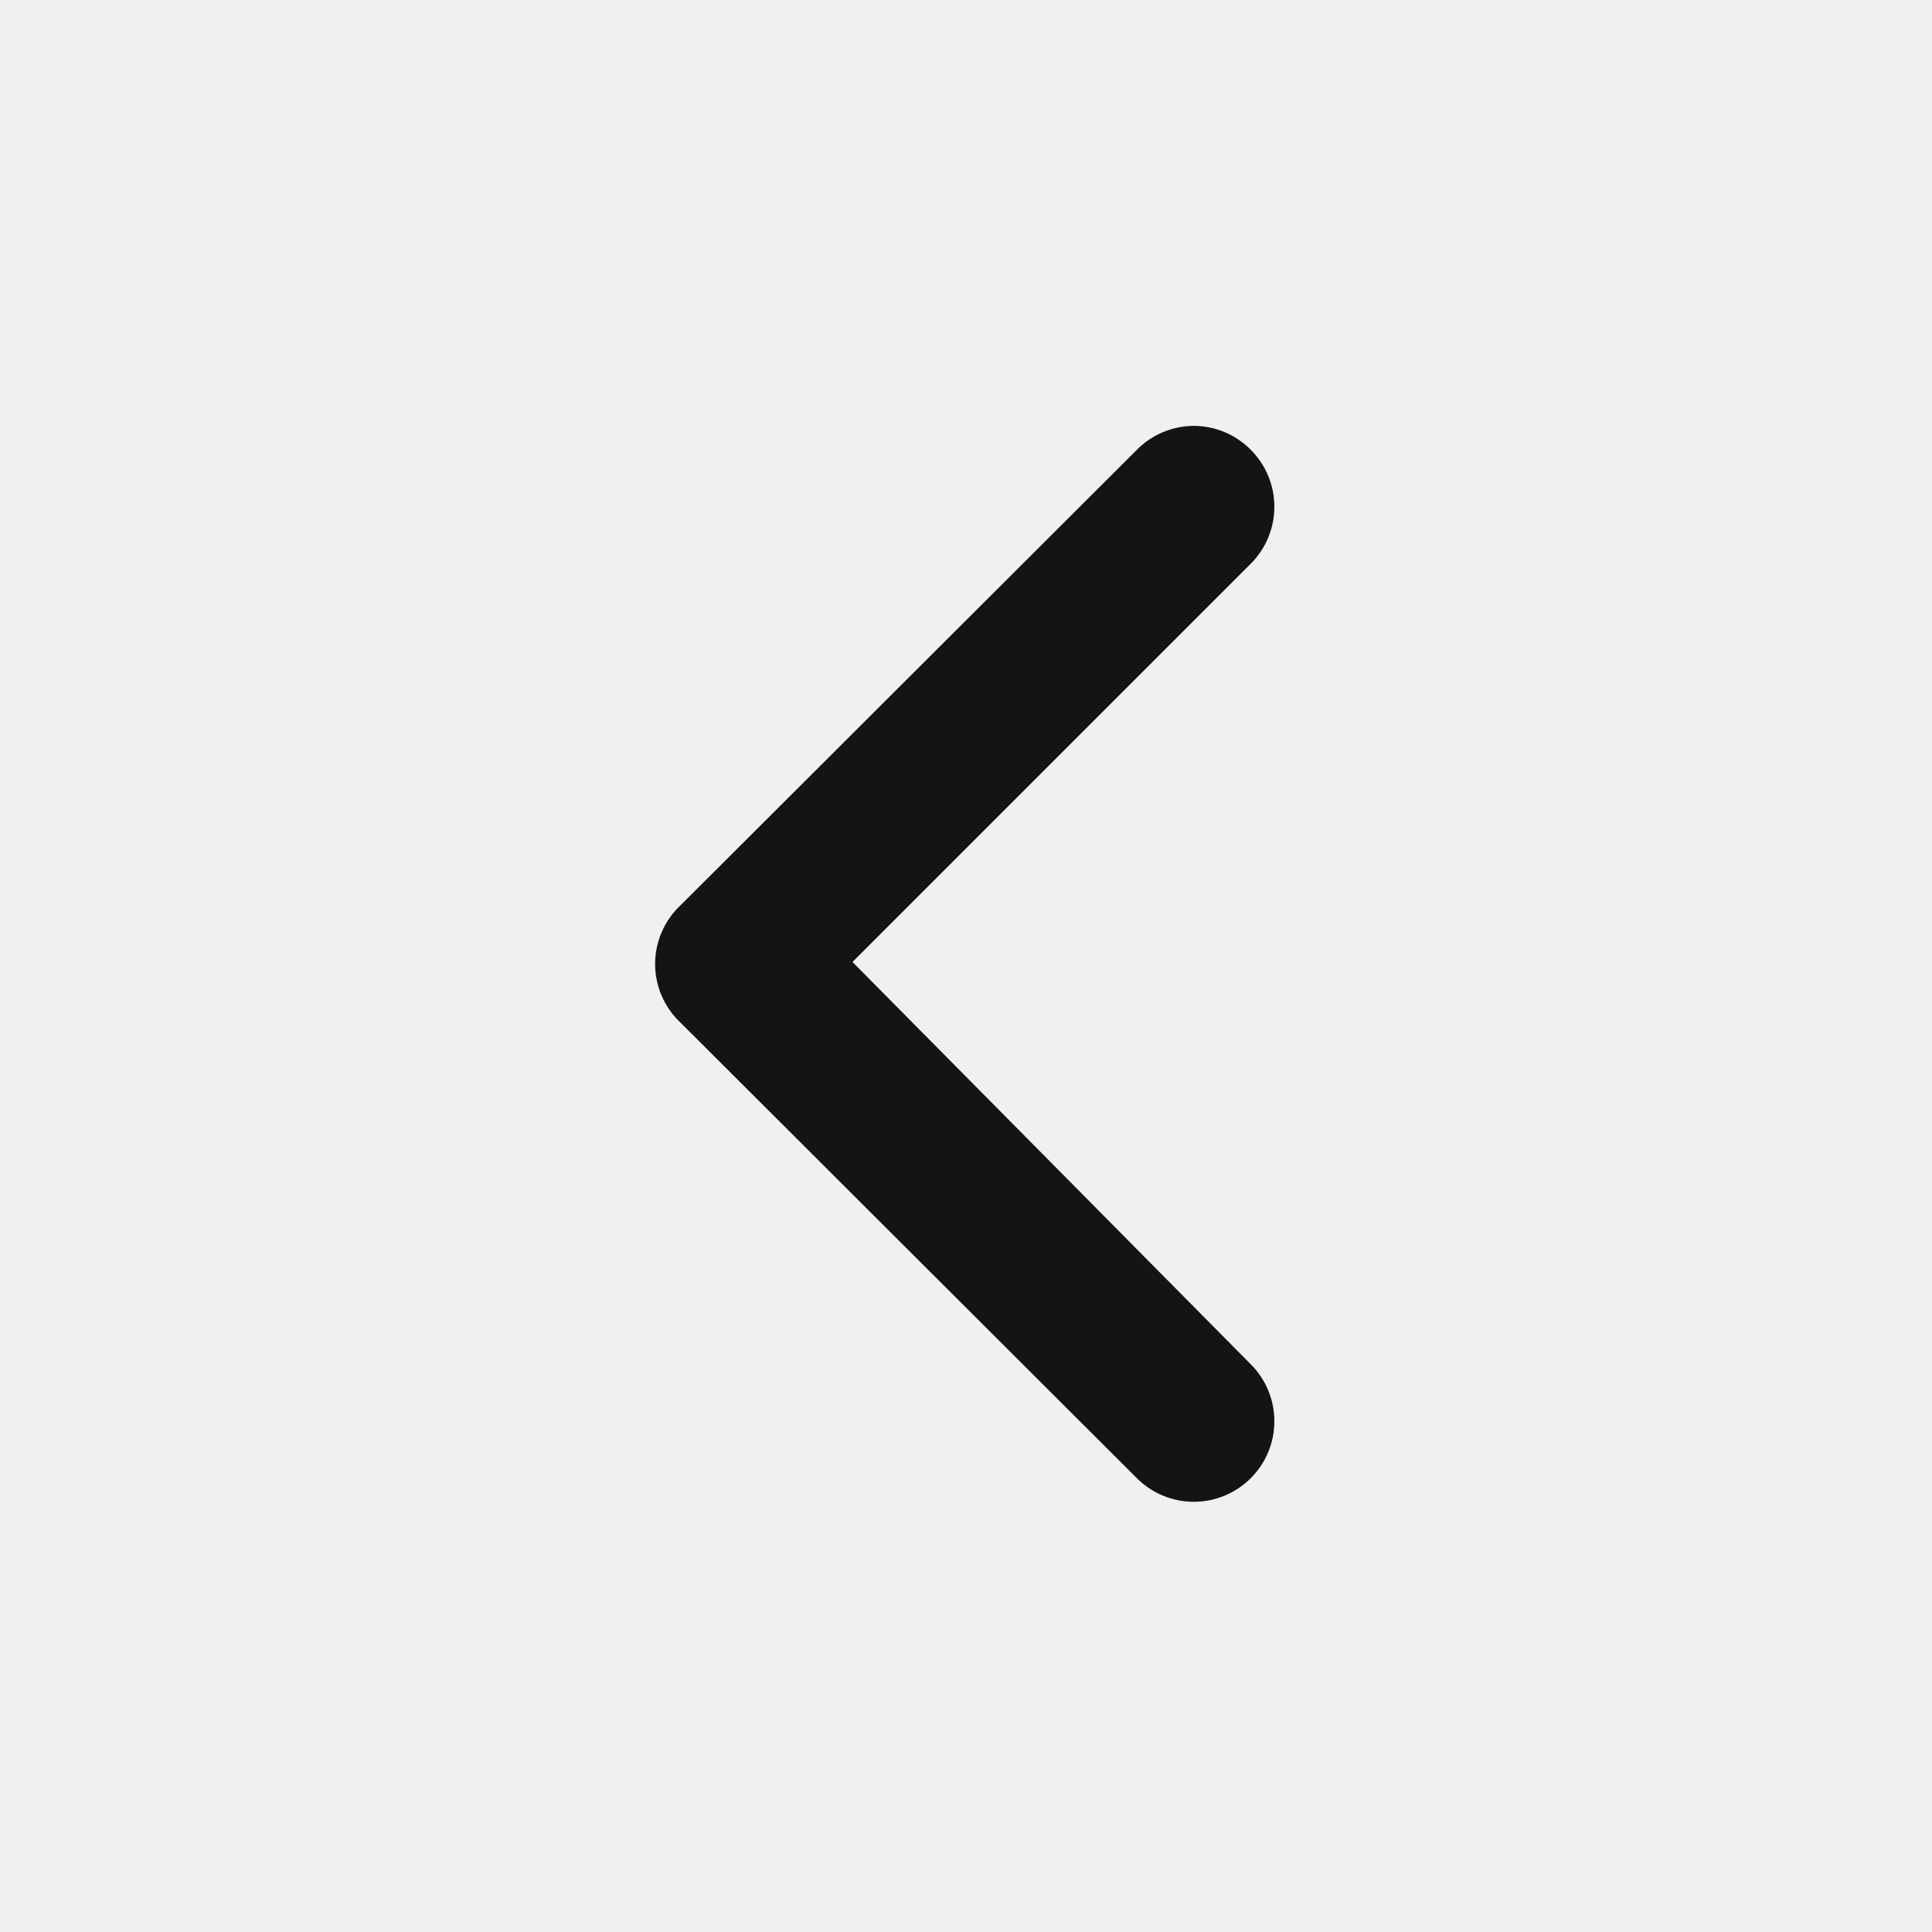
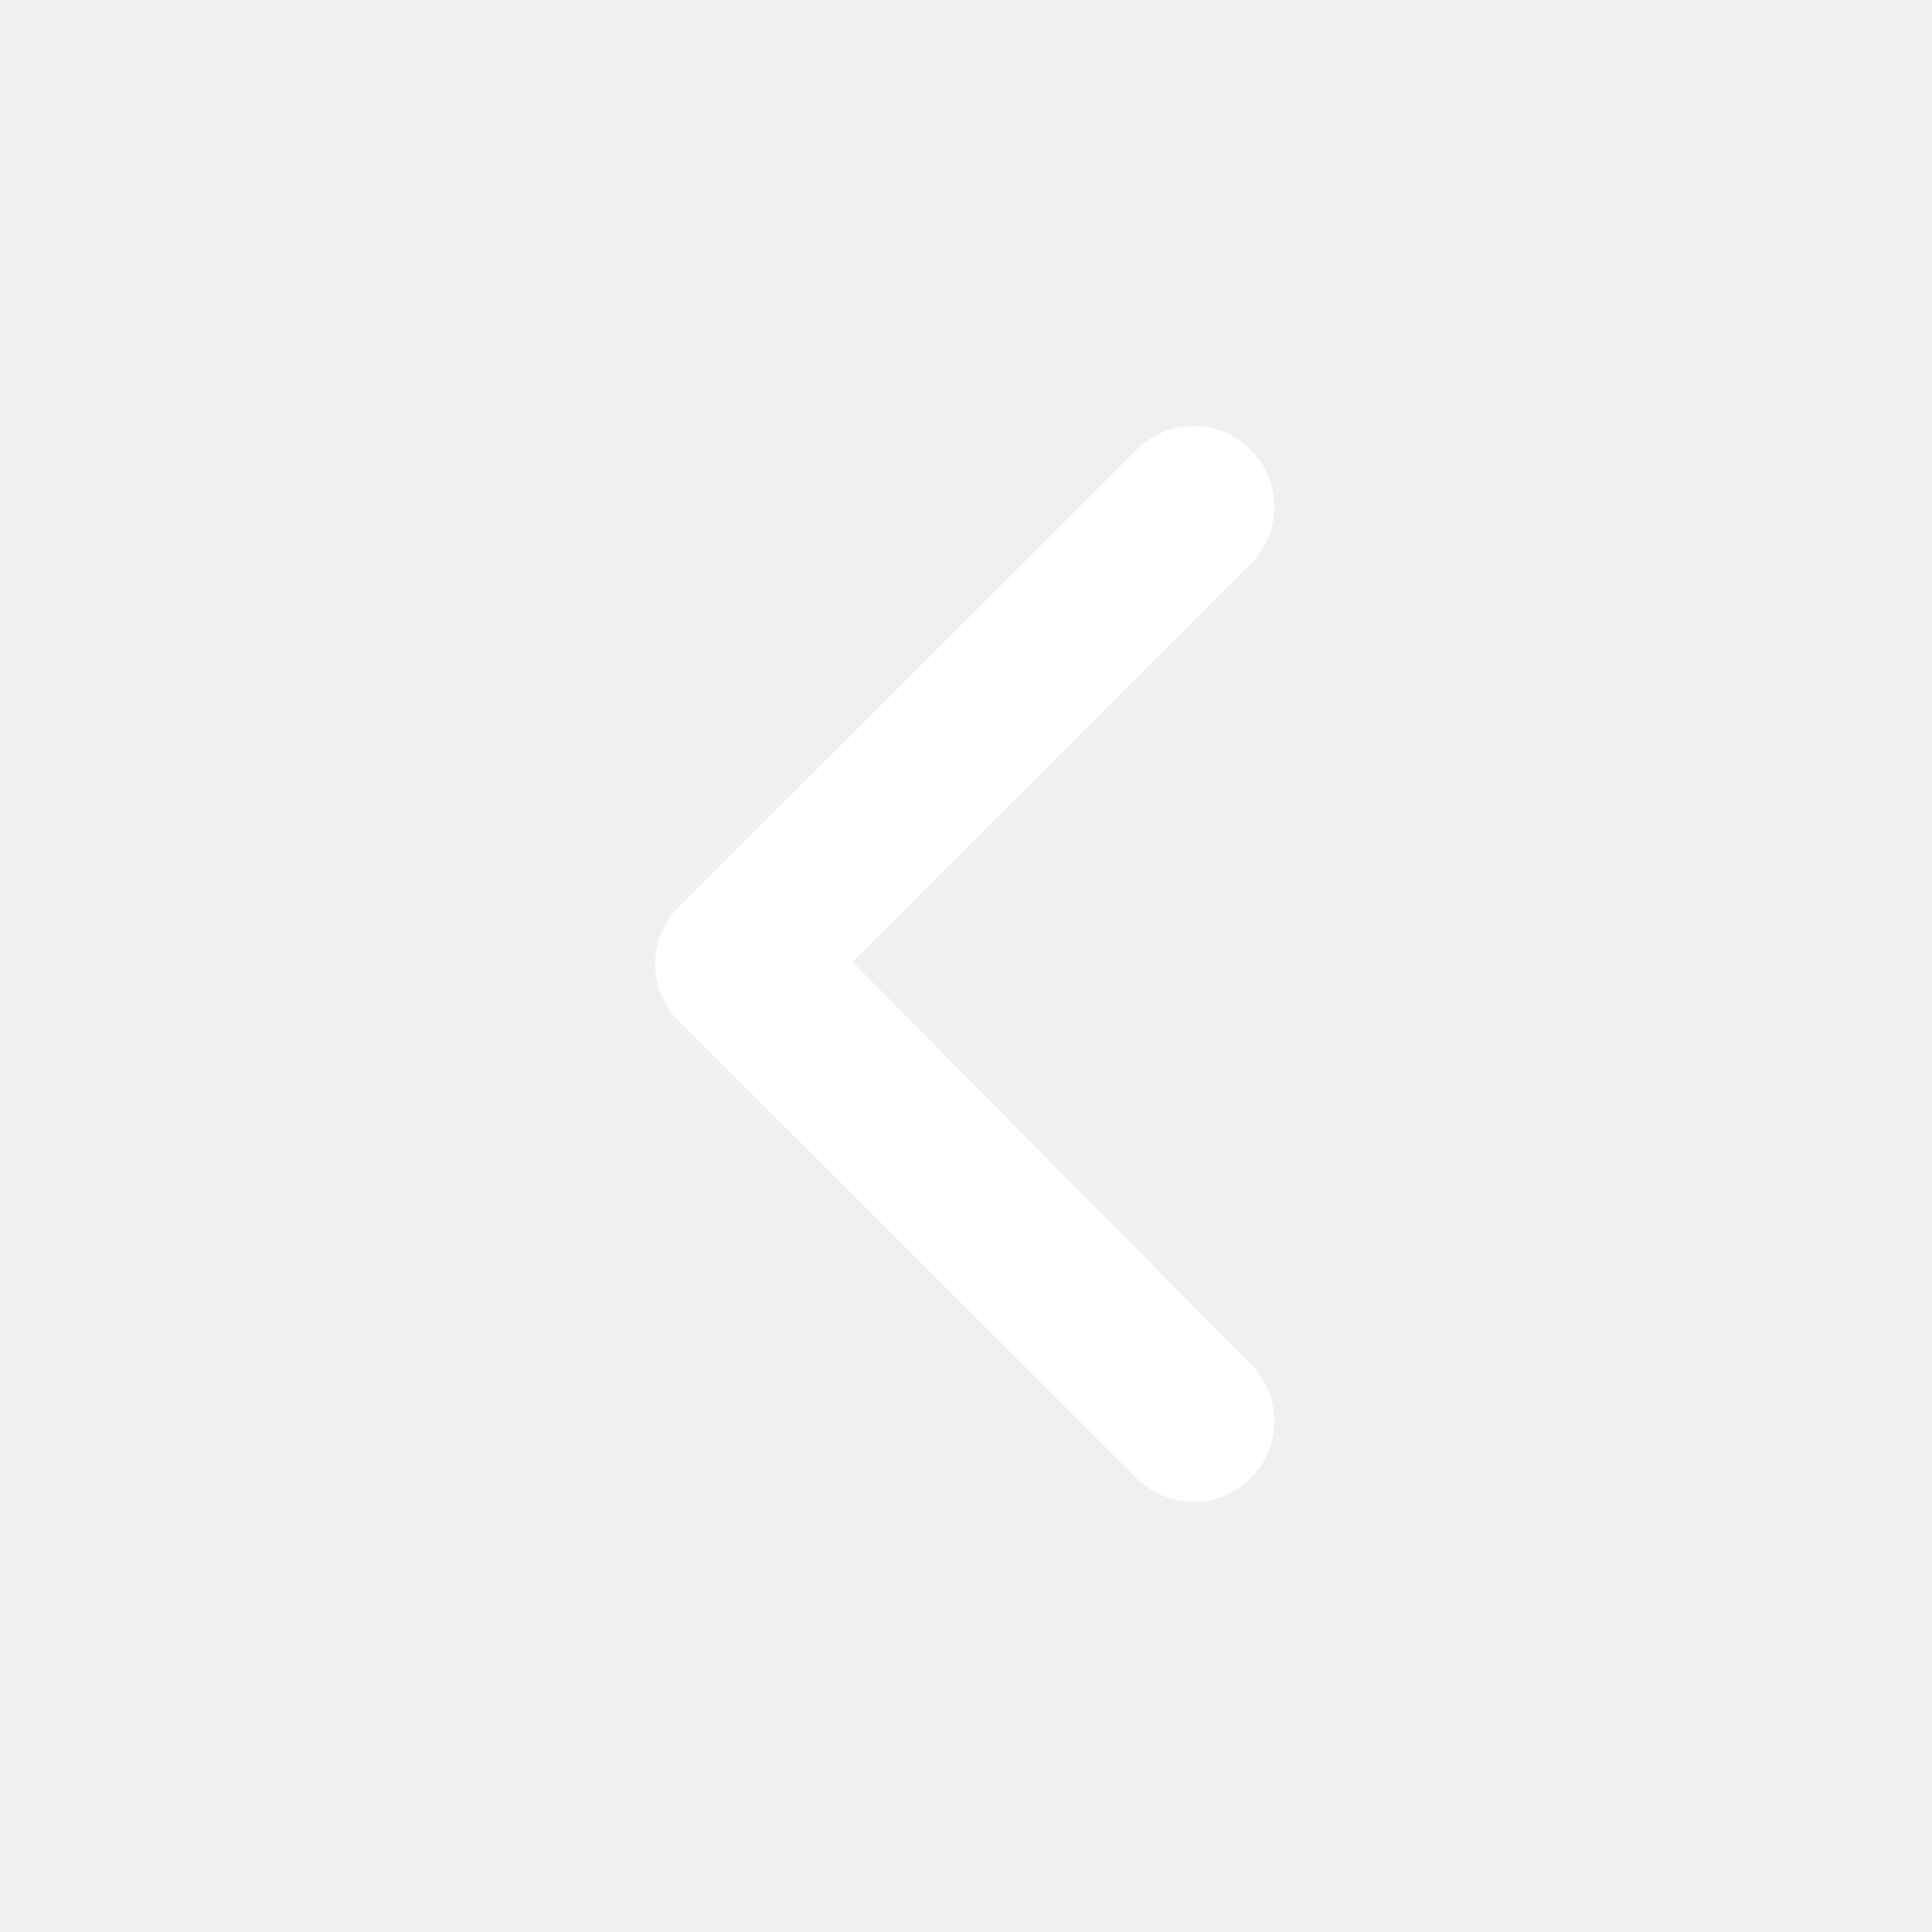
<svg xmlns="http://www.w3.org/2000/svg" width="64" height="64" viewBox="0 0 64 64" fill="none">
-   <path d="M22.56 33.893L37.653 48.96C37.901 49.21 38.196 49.408 38.521 49.544C38.846 49.679 39.195 49.749 39.547 49.749C39.899 49.749 40.247 49.679 40.572 49.544C40.897 49.408 41.192 49.21 41.44 48.96C41.937 48.46 42.215 47.785 42.215 47.08C42.215 46.376 41.937 45.7 41.44 45.2L28.24 31.867L41.44 18.667C41.937 18.167 42.215 17.491 42.215 16.787C42.215 16.082 41.937 15.406 41.44 14.907C41.193 14.655 40.898 14.454 40.574 14.317C40.248 14.18 39.9 14.108 39.547 14.107C39.194 14.108 38.845 14.18 38.52 14.317C38.195 14.454 37.9 14.655 37.653 14.907L22.56 29.973C22.289 30.223 22.073 30.526 21.926 30.863C21.778 31.201 21.701 31.565 21.701 31.933C21.701 32.302 21.778 32.666 21.926 33.003C22.073 33.34 22.289 33.644 22.56 33.893Z" fill="#141414" />
+   <path d="M22.56 33.893L37.653 48.96C37.901 49.21 38.196 49.408 38.521 49.544C38.846 49.679 39.195 49.749 39.547 49.749C39.899 49.749 40.247 49.679 40.572 49.544C40.897 49.408 41.192 49.21 41.44 48.96C41.937 48.46 42.215 47.785 42.215 47.08C42.215 46.376 41.937 45.7 41.44 45.2L28.24 31.867L41.44 18.667C41.937 18.167 42.215 17.491 42.215 16.787C42.215 16.082 41.937 15.406 41.44 14.907C41.193 14.655 40.898 14.454 40.574 14.317C40.248 14.18 39.9 14.108 39.547 14.107C39.194 14.108 38.845 14.18 38.52 14.317C38.195 14.454 37.9 14.655 37.653 14.907L22.56 29.973C22.289 30.223 22.073 30.526 21.926 30.863C21.778 31.201 21.701 31.565 21.701 31.933C21.701 32.302 21.778 32.666 21.926 33.003C22.073 33.34 22.289 33.644 22.56 33.893Z" fill="#fff" />
</svg>
